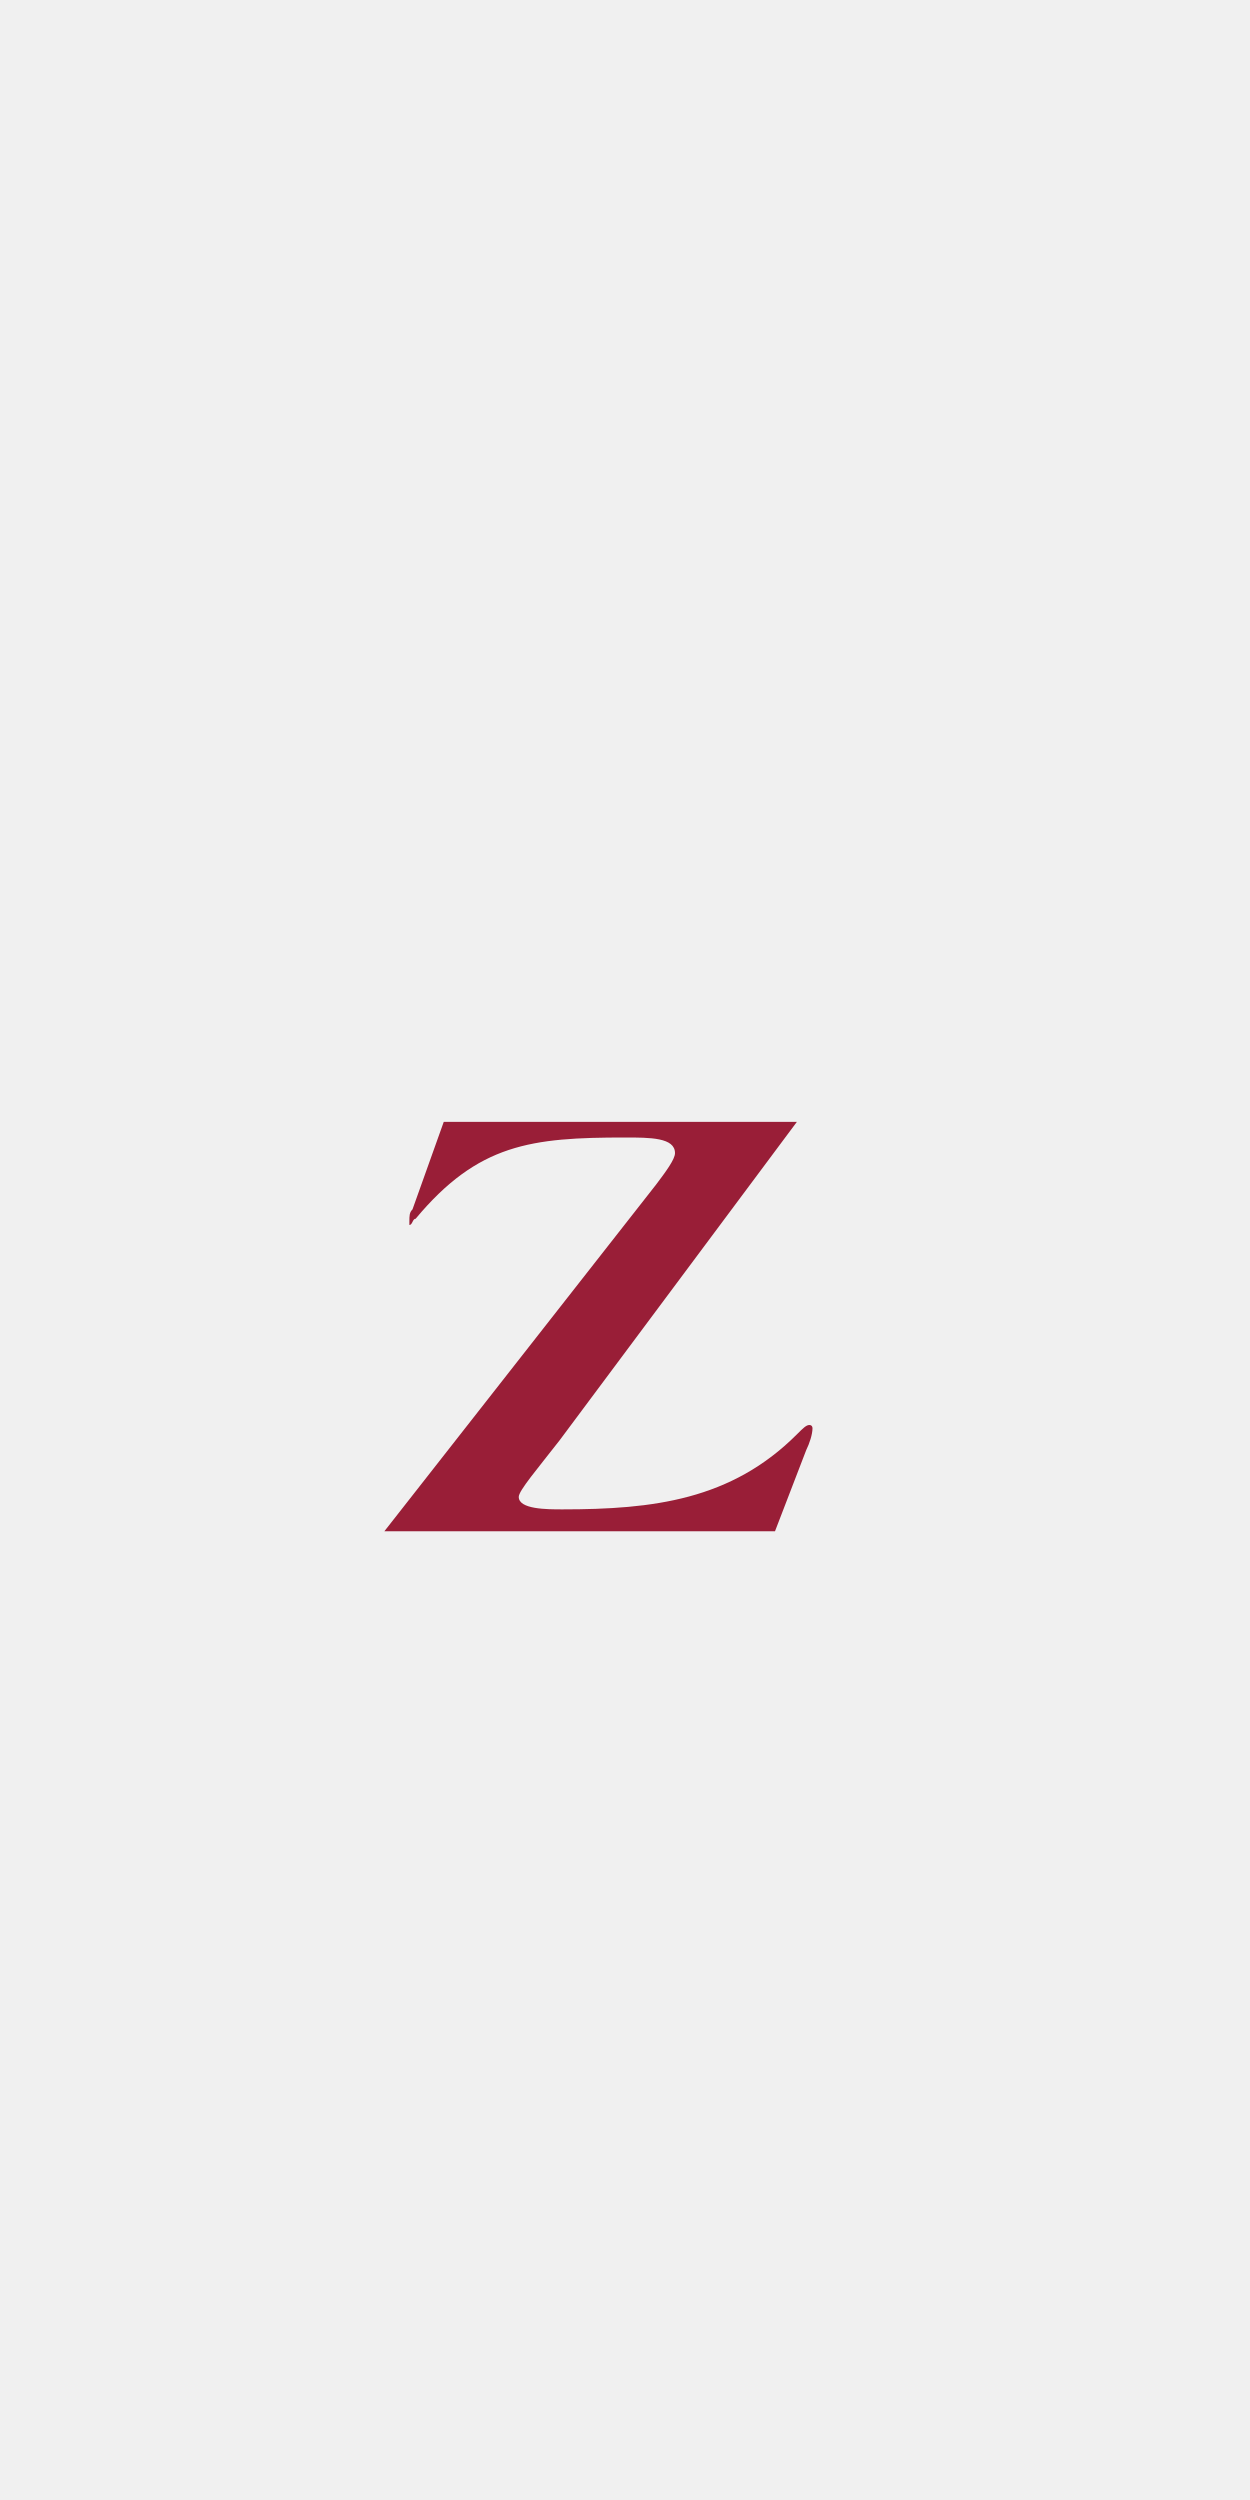
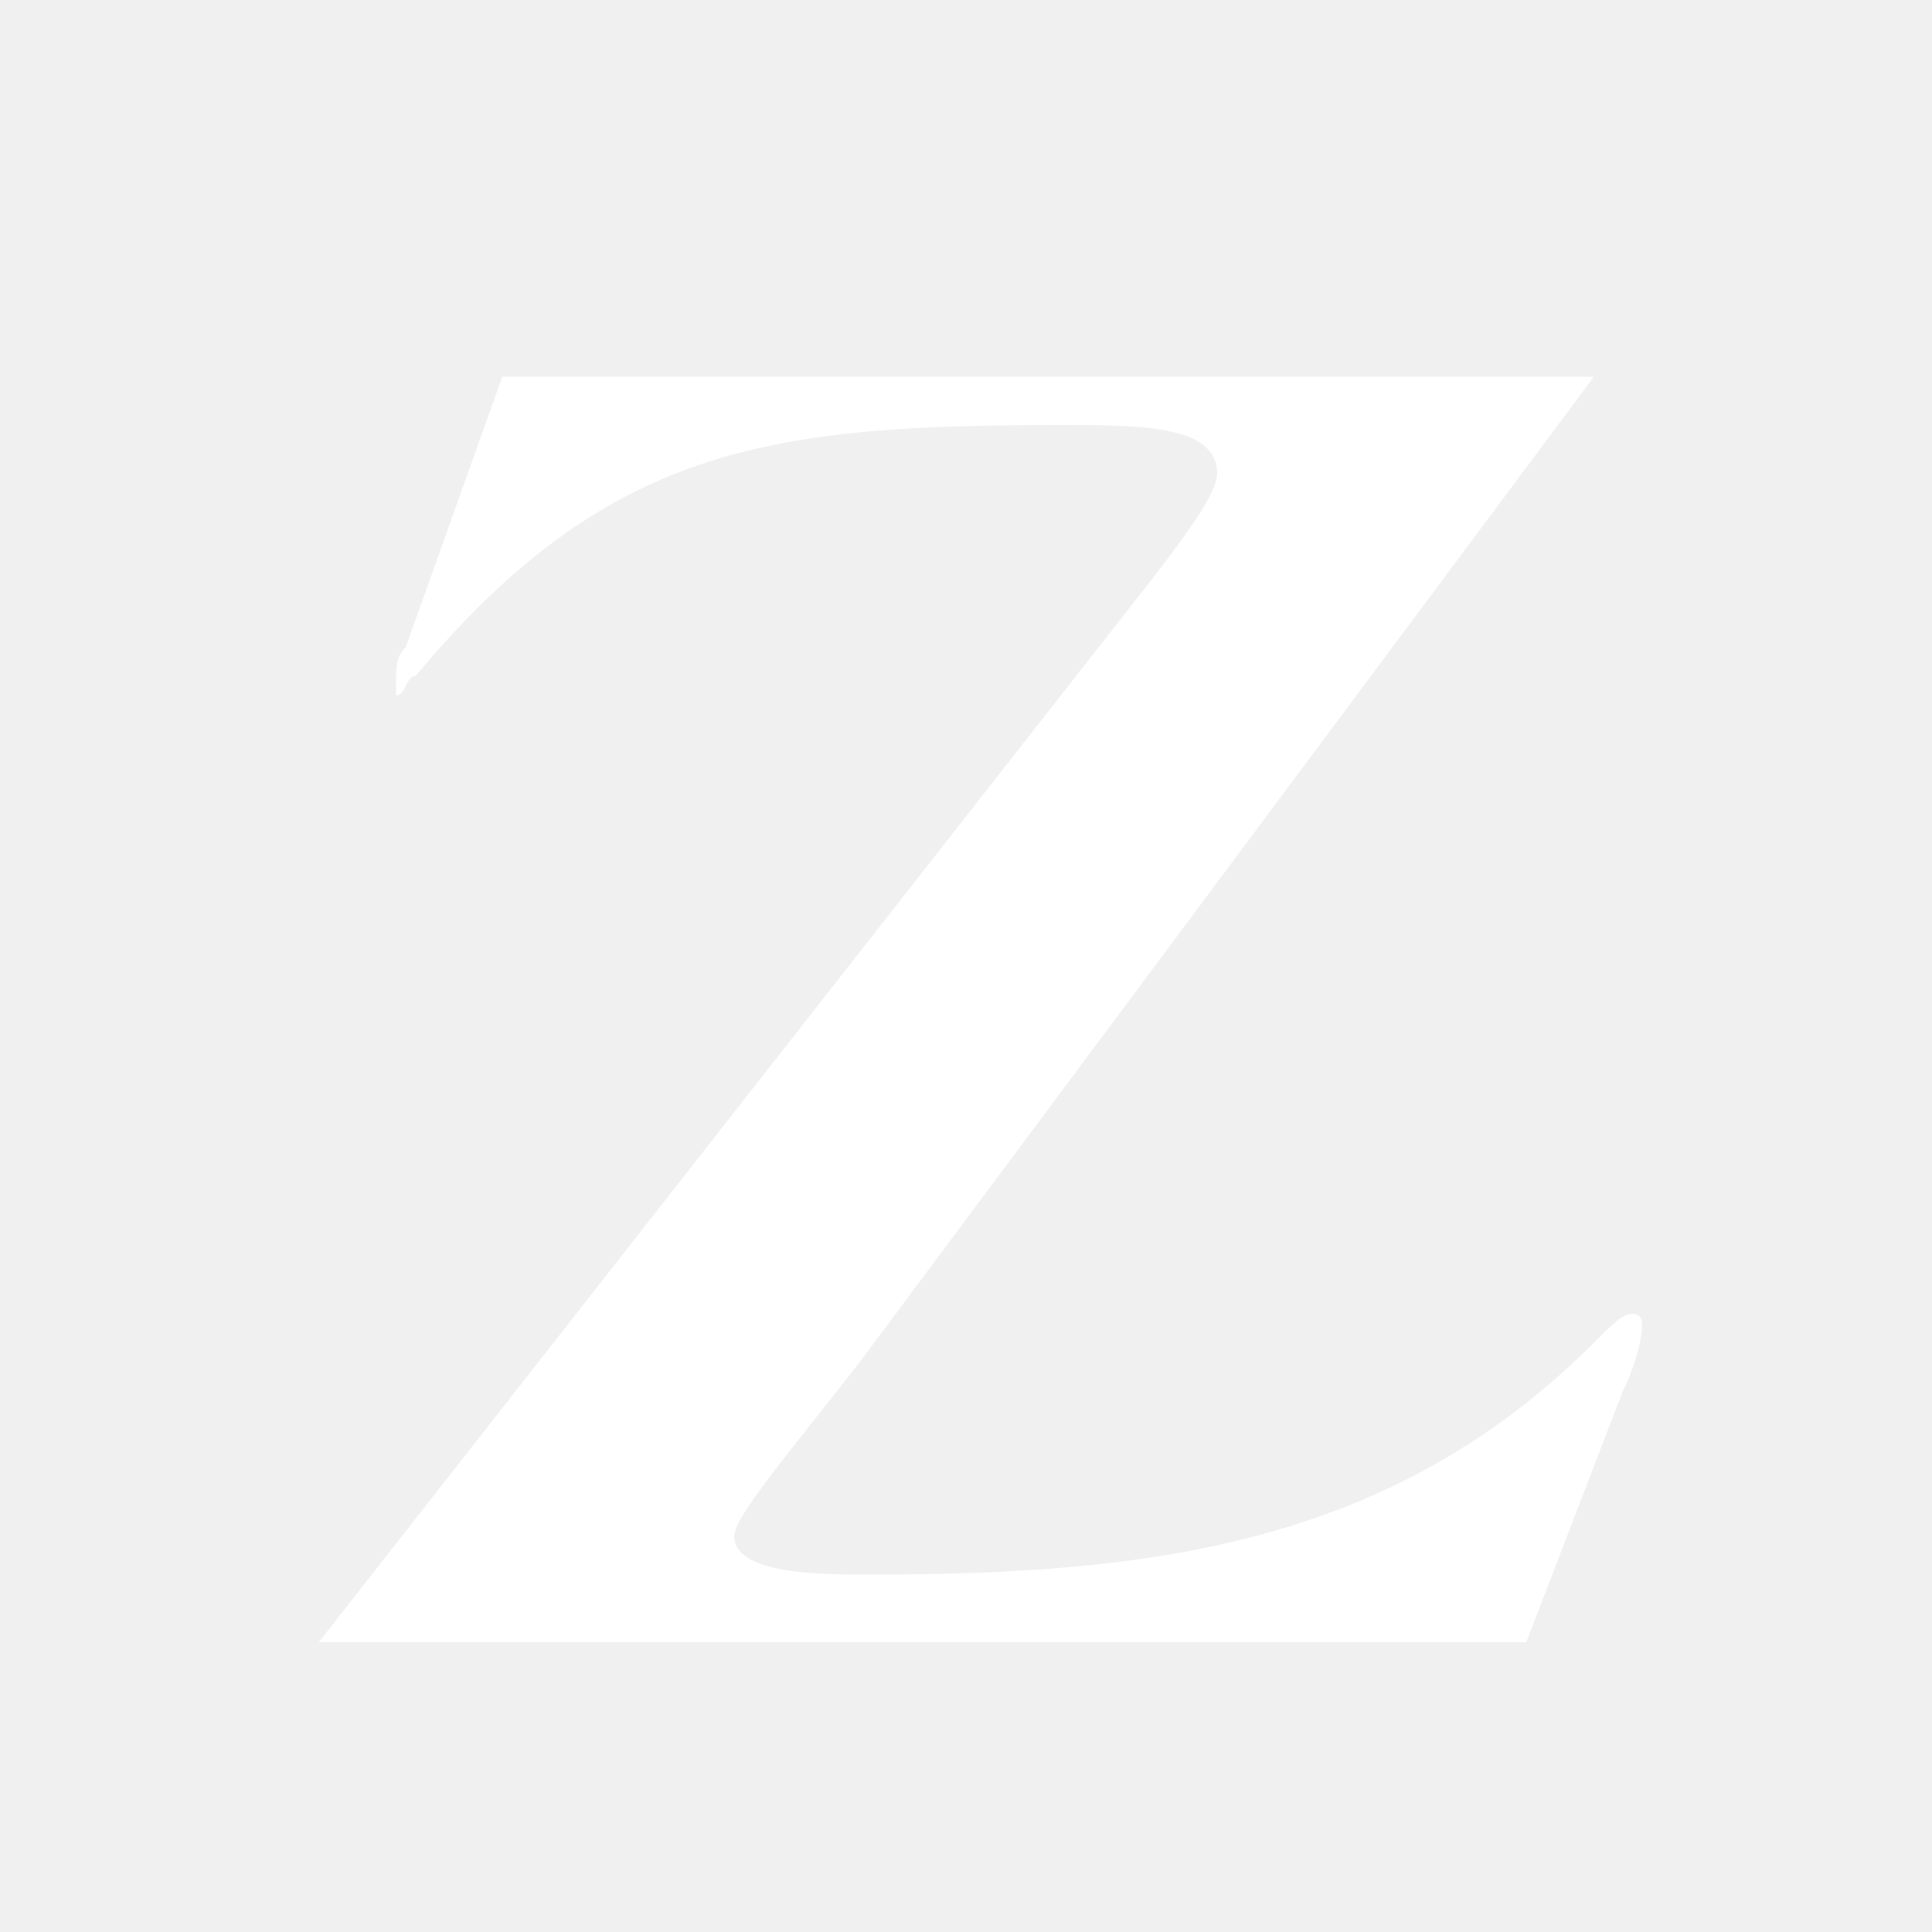
- <svg xmlns="http://www.w3.org/2000/svg" version="1.1" viewBox="20 20 40 80" xml:space="preserve">
-   <style type="text/css">
- 		.letter{
- 			stroke:#991E37;
- 			stroke-width:0.3;
- 			fill:#991E37;
- 			stroke-dasharray: 81.036px;
- 			stroke-dashoffset: 81.036px;
- 			animation: 5s draw-and-fill;
- 		}
- 		@keyframes draw-and-fill {
- 			0% {
- 				fill-opacity: 0;
- 			}
- 			60% {
- 				fill-opacity: 0;
- 				stroke-width: 0.3;
- 				stroke-dashoffset: 0;
- 			}
- 			100% {
- 				fill-opacity: 1;
- 				stroke-width: 0;
- 				stroke-dashoffset: 0;
- 			}
- 		}
- 	</style>
-   <g transform="translate(32 0)">
-     <path class="letter" d="M5.9,66.1c-0.7,0.9-1.3,1.6-1.3,1.8c0,0.4,0.9,0.4,1.4,0.4c2.9,0,5.4-0.3,7.5-2.4c0.2-0.2,0.3-0.3,0.4-0.3 c0.1,0,0.1,0.1,0.1,0.1c0,0.2-0.1,0.5-0.2,0.7L12.8,69H0.3L9,57.9c0.3-0.4,0.6-0.8,0.6-1c0-0.5-0.8-0.5-1.6-0.5 c-3,0-4.7,0.2-6.7,2.6c-0.1,0-0.1,0.2-0.2,0.2c0,0,0-0.1,0-0.1c0-0.2,0-0.3,0.1-0.4l1-2.8h11.3L5.9,66.1z" />
-   </g>
+ <svg xmlns="http://www.w3.org/2000/svg" viewBox="-3 52 20 20">
+   <style>
+         path{
+         fill: #fff;
+         stroke:#913;
+         stroke-width:0.1;
+         stroke-dasharray: 81.1px;
+         stroke-dashoffset: 81.1px;
+         animation: 5s k forwards;
+         }
+         @keyframes k {
+         60% {
+         fill: #fff;
+         stroke-dashoffset: 0;
+         }
+         100% {
+         fill: #913;
+         stroke-dashoffset: 0;
+         }
+         }
+     </style>
+   <path d="M5.9,66.1c-0.7,0.9-1.3,1.6-1.3,1.8c0,0.4,0.9,0.4,1.4,0.4c2.9,0,5.4-0.3,7.5-2.4c0.2-0.2,0.3-0.3,0.4-0.3 c0.1,0,0.1,0.1,0.1,0.1c0,0.2-0.1,0.5-0.2,0.7L12.8,69H0.3L9,57.9c0.3-0.4,0.6-0.8,0.6-1c0-0.5-0.8-0.5-1.6-0.5 c-3,0-4.7,0.2-6.7,2.6c-0.1,0-0.1,0.2-0.2,0.2c0,0,0-0.1,0-0.1c0-0.2,0-0.3,0.1-0.4l1-2.8h11.3L5.9,66.1z" />
</svg>
